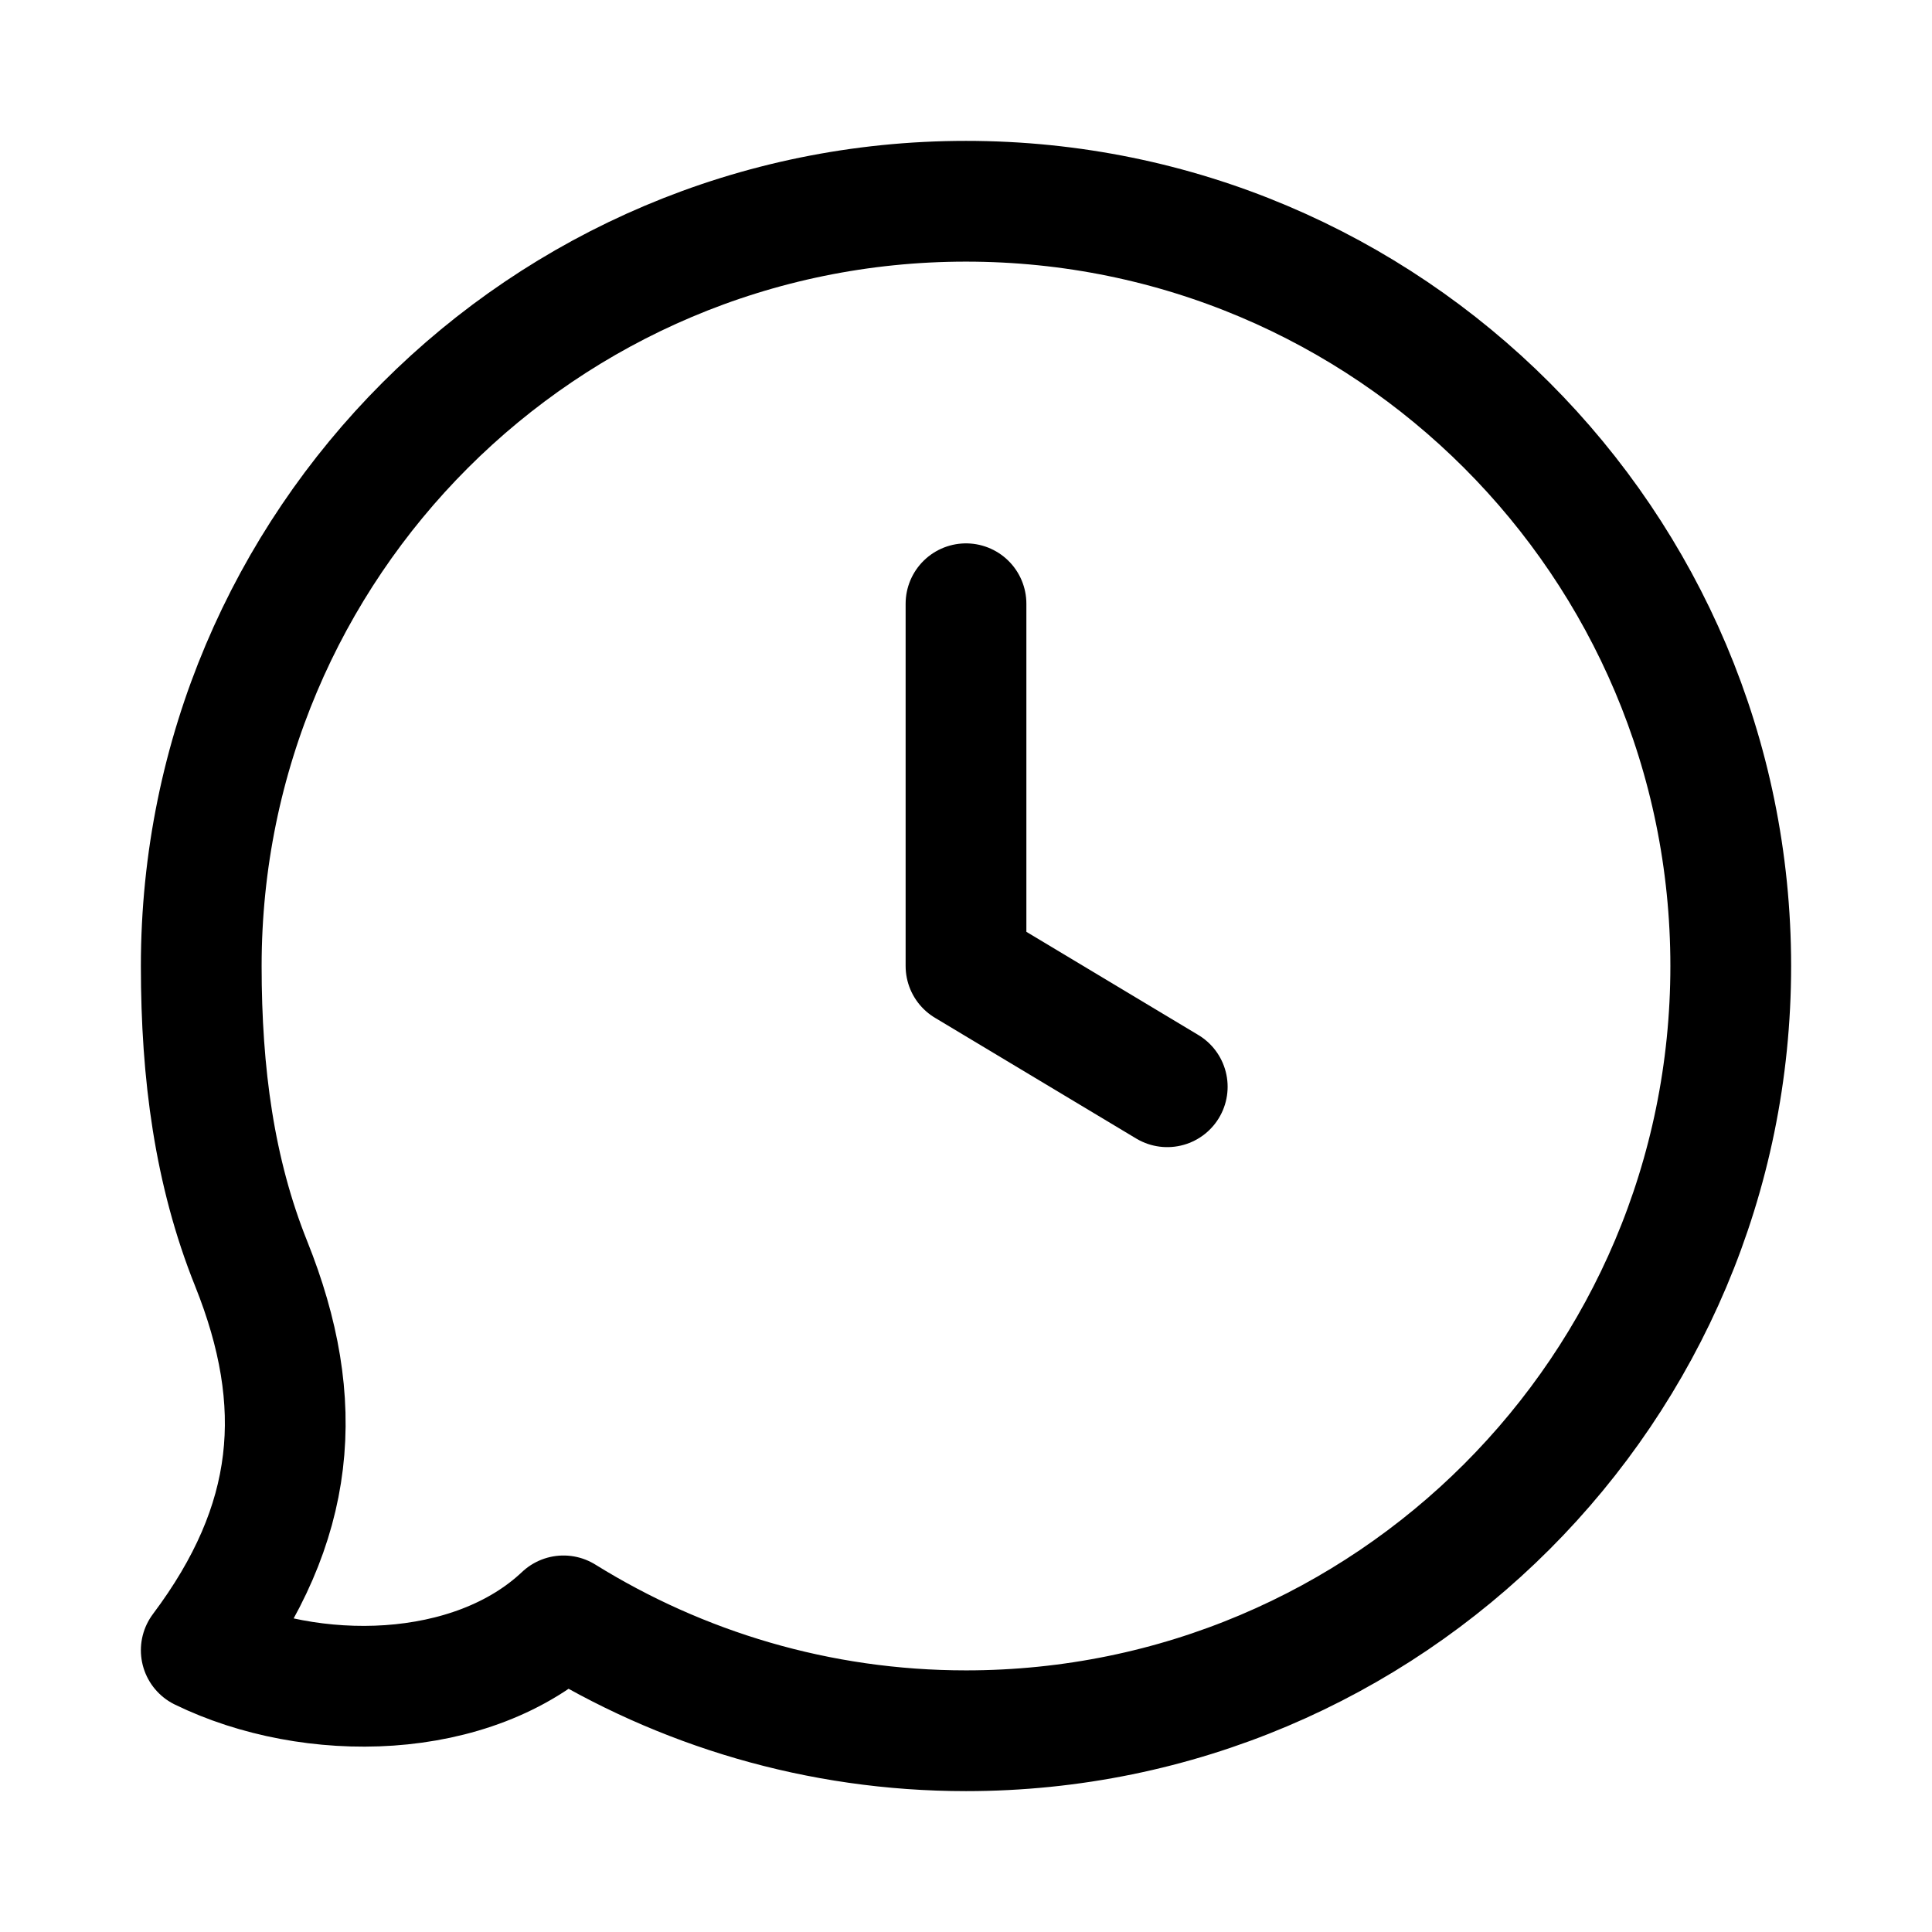
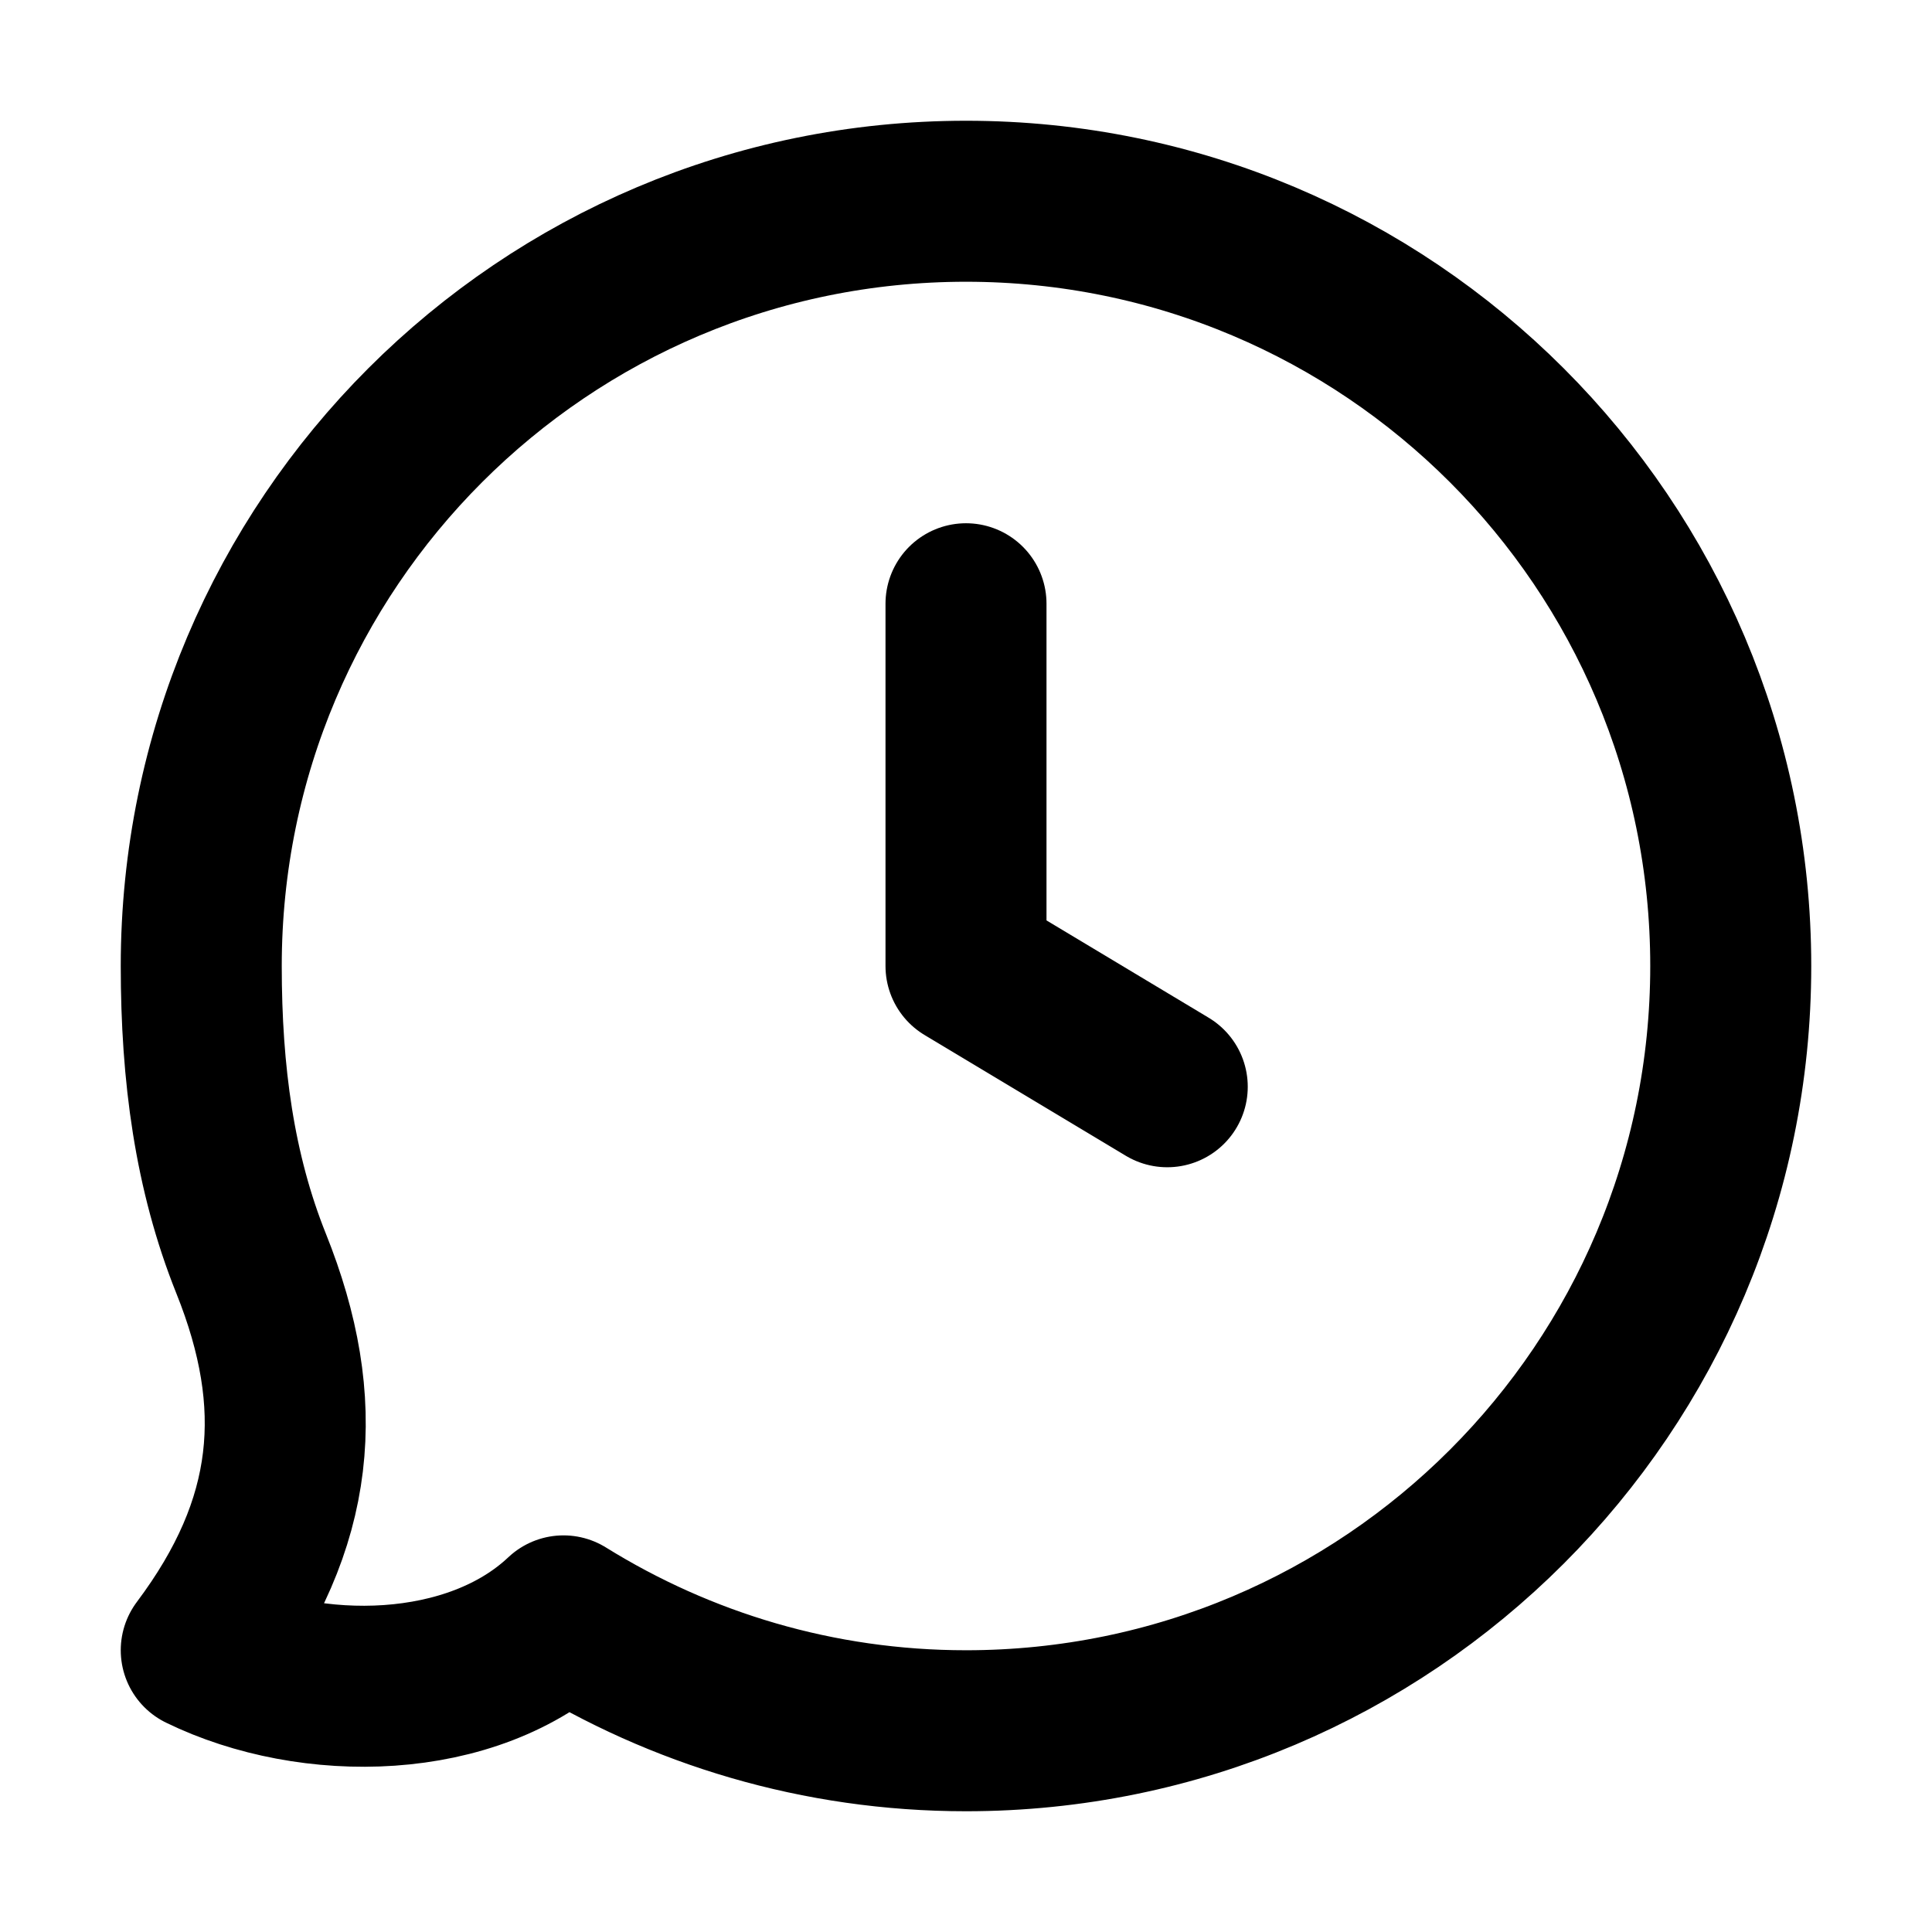
<svg xmlns="http://www.w3.org/2000/svg" viewBox="0 0 24 24" fill="none">
-   <path d="M12 21.5C17.247 21.5 21.5 17.247 21.5 12C21.5 6.753 17.247 2.5 12 2.5C6.753 2.5 2.5 6.753 2.5 12C2.5 13.338 2.664 14.56 3.119 15.695C3.818 17.437 3.682 18.924 2.5 20.5C3.861 21.164 5.868 21.142 7 20.073C8.453 20.975 10.164 21.5 12 21.5Z" stroke="currentColor" stroke-linecap="square" stroke-linejoin="round" stroke-width="1.5" />
-   <path d="M12 7.5V12L14.5 13.5" stroke="currentColor" stroke-linecap="round" stroke-linejoin="round" stroke-width="1.5" />
+   <path d="M12 21.5C17.247 21.5 21.5 17.247 21.5 12C21.5 6.753 17.247 2.5 12 2.5C6.753 2.5 2.5 6.753 2.5 12C2.5 13.338 2.664 14.56 3.119 15.695C3.818 17.437 3.682 18.924 2.5 20.5C3.861 21.164 5.868 21.142 7 20.073C8.453 20.975 10.164 21.5 12 21.5Z" stroke="currentColor" stroke-linecap="square" stroke-linejoin="round" stroke-width="2" />
+   <path d="M12 7.5V12L14.5 13.5" stroke="currentColor" stroke-linecap="round" stroke-linejoin="round" stroke-width="2" />
</svg>
